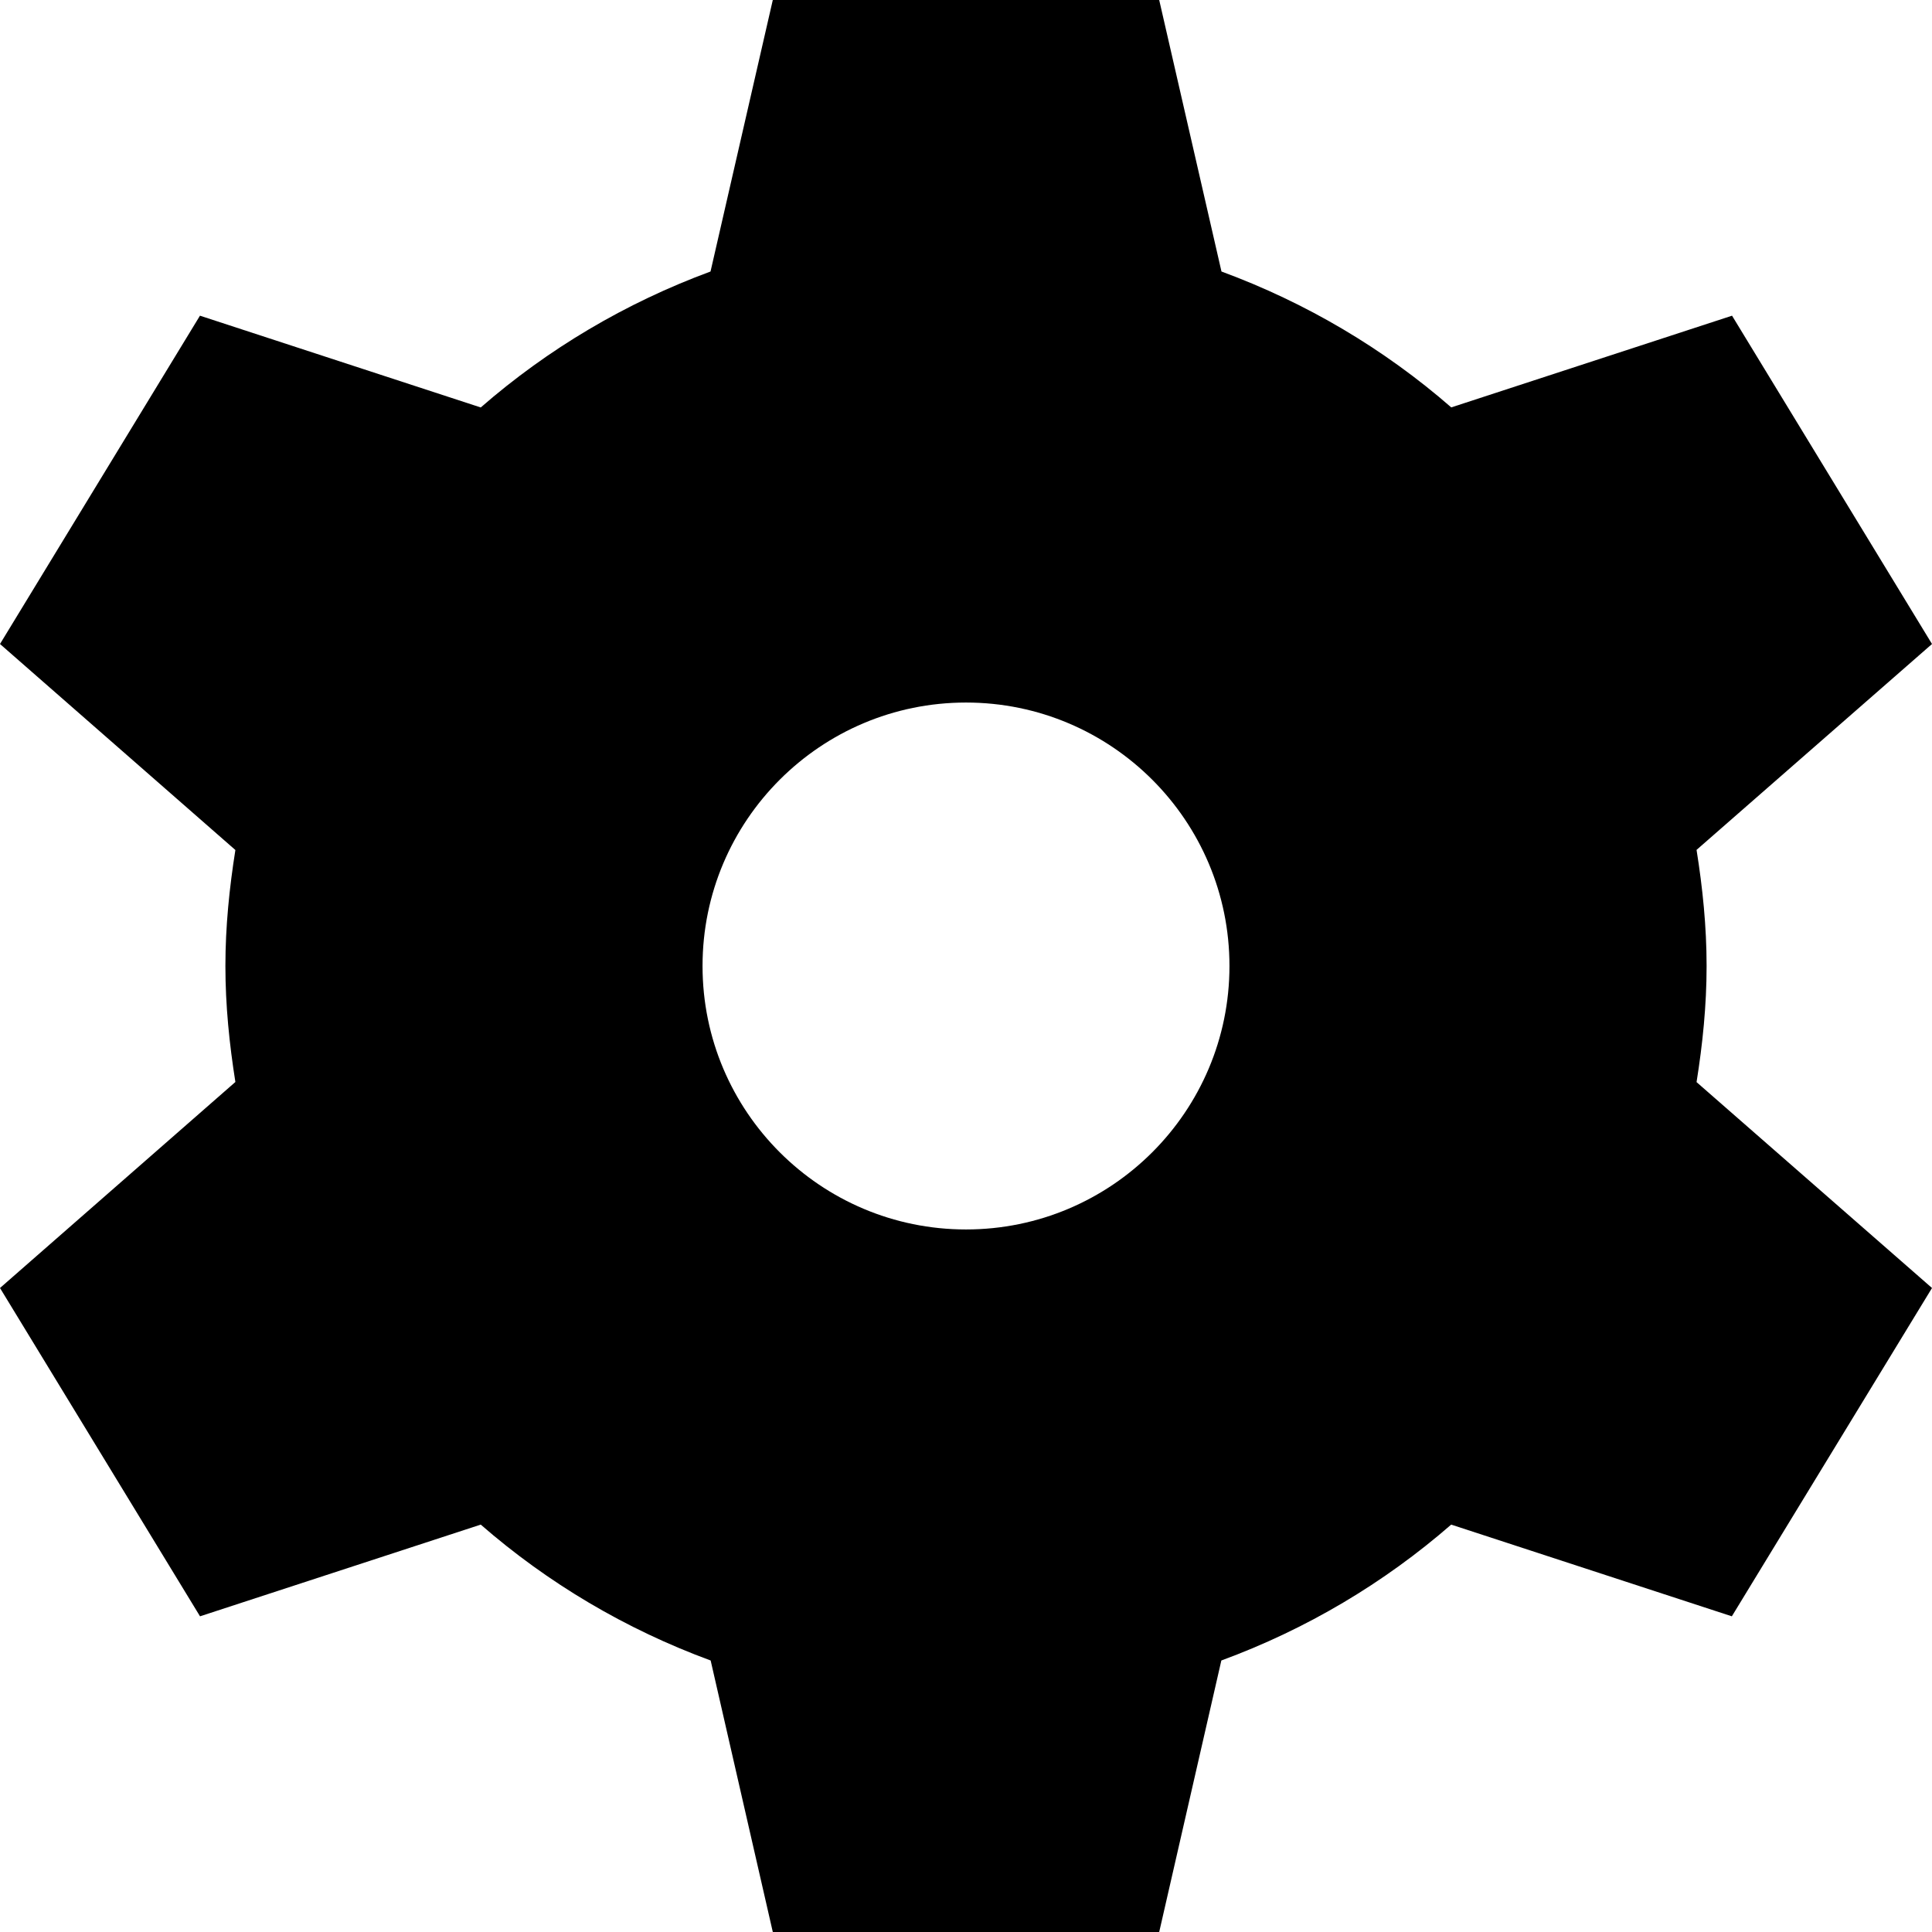
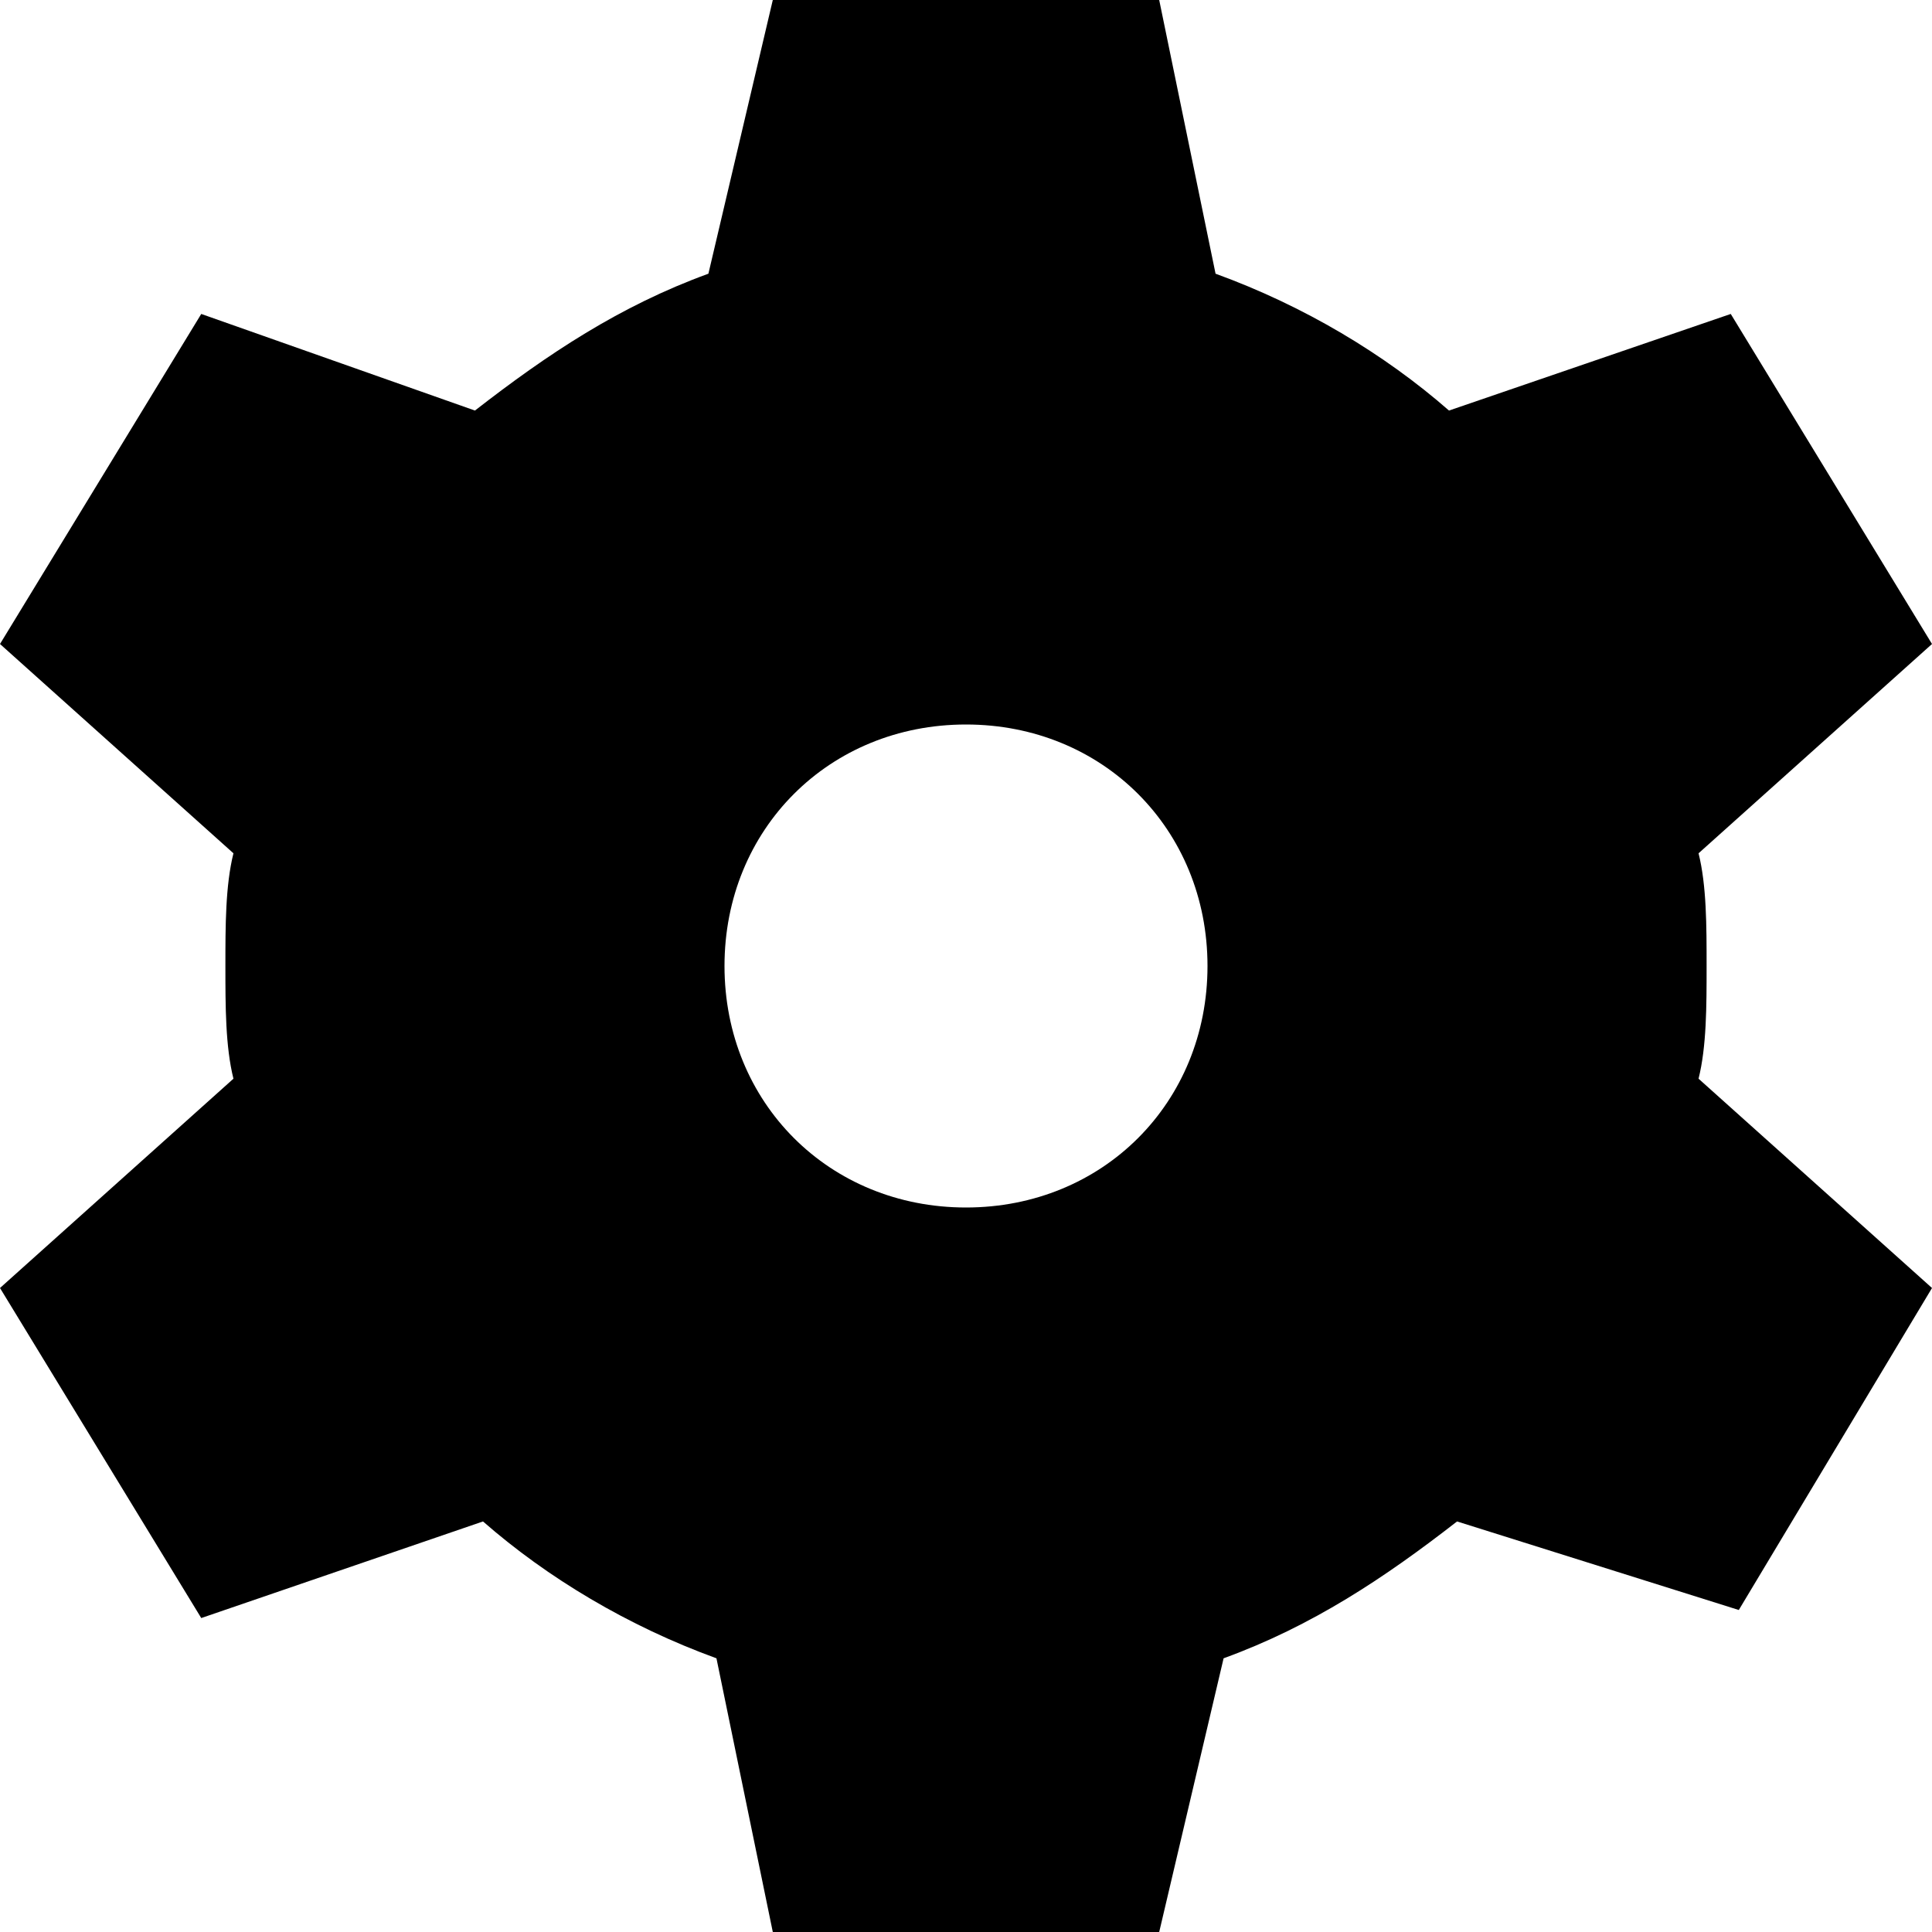
- <svg xmlns="http://www.w3.org/2000/svg" width="30px" height="30px" viewBox="0 0 30 30" version="1.1" fill-rule="evenodd">
-   <path d="M26.5,15 C26.5,14.385 26.438,13.786 26.344,13.197 L30,10 L26.895,4.902 L22.535,6.326 C21.494,5.419 20.288,4.703 18.967,4.216 L18,0 L12,0 L11.033,4.216 C9.713,4.703 8.506,5.42 7.465,6.327 L3.105,4.902 L0,10 L3.655,13.199 C3.562,13.786 3.5,14.385 3.5,15 C3.5,15.615 3.562,16.214 3.655,16.801 L0,20 L3.106,25.098 L7.465,23.674 C8.506,24.581 9.713,25.298 11.035,25.784 L12,30 L18,30 L18.965,25.784 C20.287,25.298 21.492,24.581 22.534,23.674 L26.892,25.098 L30,20 L26.344,16.803 C26.438,16.214 26.5,15.615 26.5,15 L26.5,15 L26.5,15 L26.5,15 Z M15,19.091 C12.743,19.091 10.909,17.26 10.909,15 C10.909,12.74 12.743,10.909 15,10.909 C17.257,10.909 19.091,12.74 19.091,15 C19.091,17.26 17.257,19.091 15,19.091 L15,19.091 L15,19.091 L15,19.091 Z" id="Shape" />
+ <svg xmlns="http://www.w3.org/2000/svg" width="24px" height="24px" viewBox="0 0 24 24" version="1.1" fill-rule="evenodd">
+   <path d="M21.2,12 C21.2,11.5 21.2,11 21.1,10.6 L24,8 L21.5,3.9 L18,5.1 C17.2,4.4 16.2,3.8 15.1,3.4 L14.4,0 L9.6,0 L8.8,3.4 C7.7,3.8 6.8,4.4 5.9,5.1 L2.5,3.9 L0,8 L2.9,10.6 C2.8,11 2.8,11.5 2.8,12 C2.8,12.5 2.8,13 2.9,13.4 L0,16 L2.5,20.1 L6,18.9 C6.8,19.6 7.8,20.2 8.9,20.6 L9.6,24 L14.4,24 L15.2,20.6 C16.3,20.2 17.2,19.6 18.1,18.9 L21.6,20 L24,16 L21.1,13.4 C21.2,13 21.2,12.5 21.2,12 L21.2,12 L21.2,12 Z M12,15 C10.3,15 9,13.7 9,12 C9,10.3 10.3,9 12,9 C13.7,9 15,10.3 15,12 C15,13.7 13.7,15 12,15 L12,15 L12,15 Z" id="Shape" fill="#000000" />
</svg>
